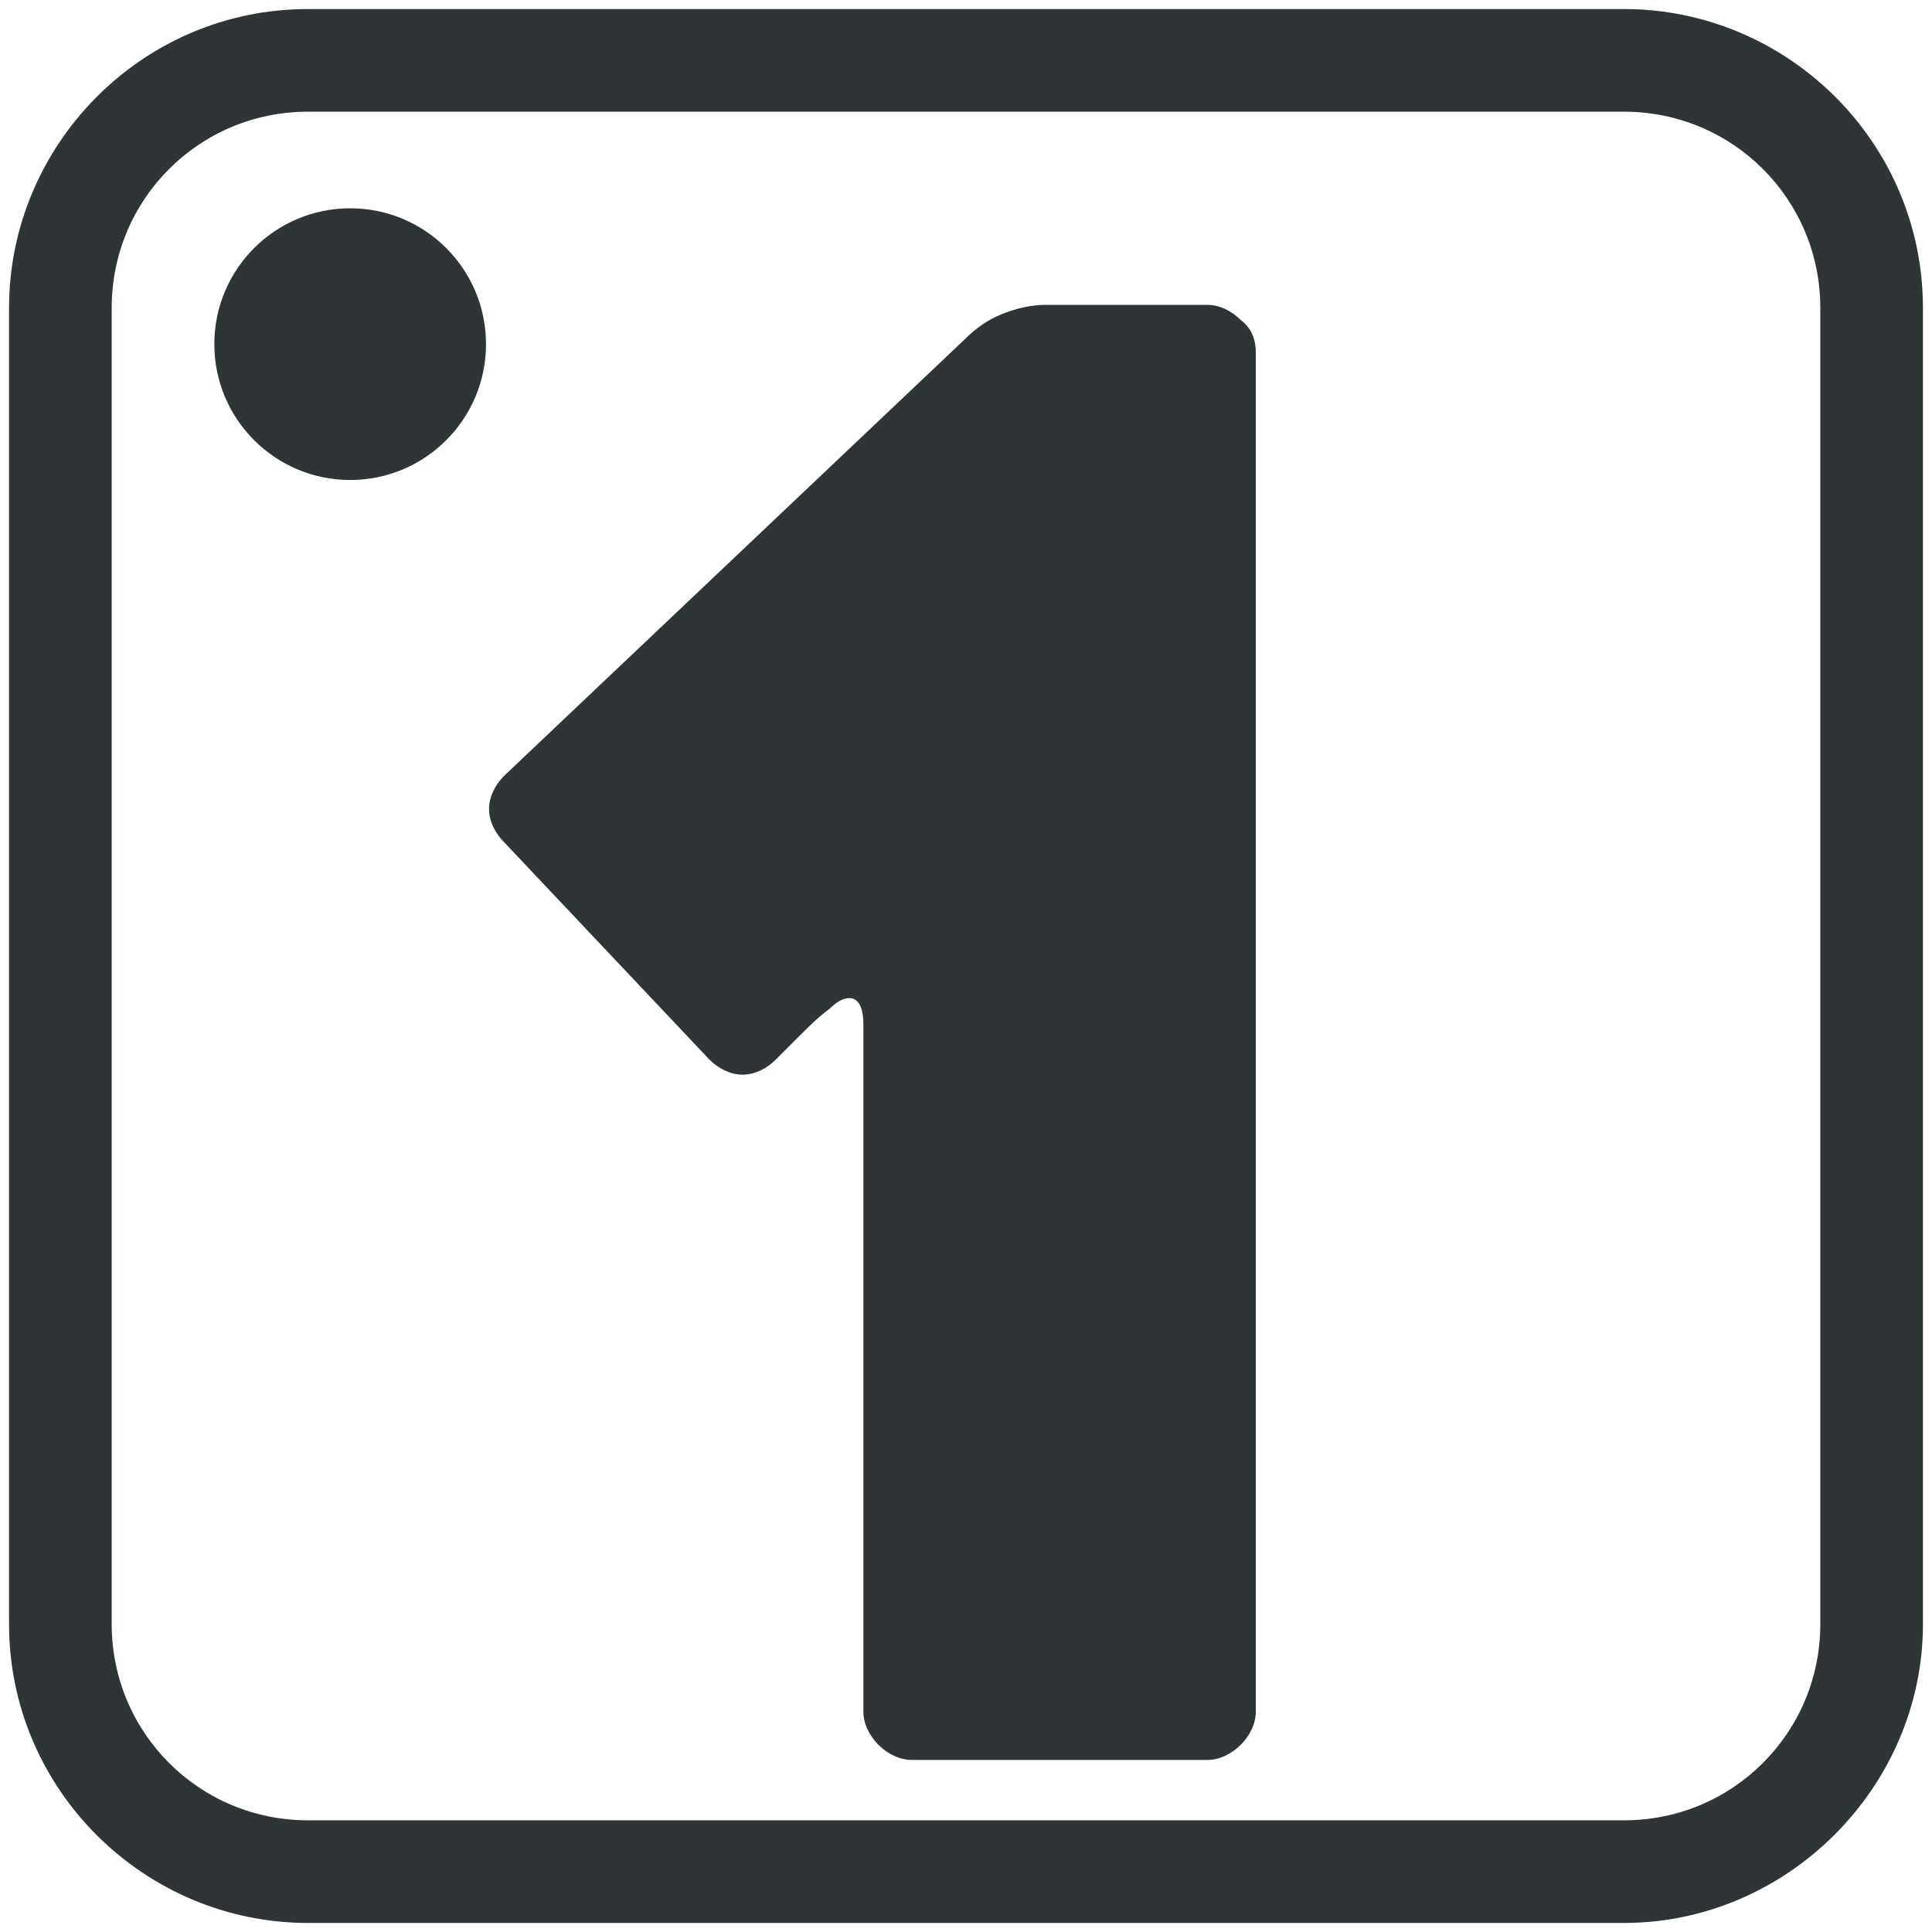
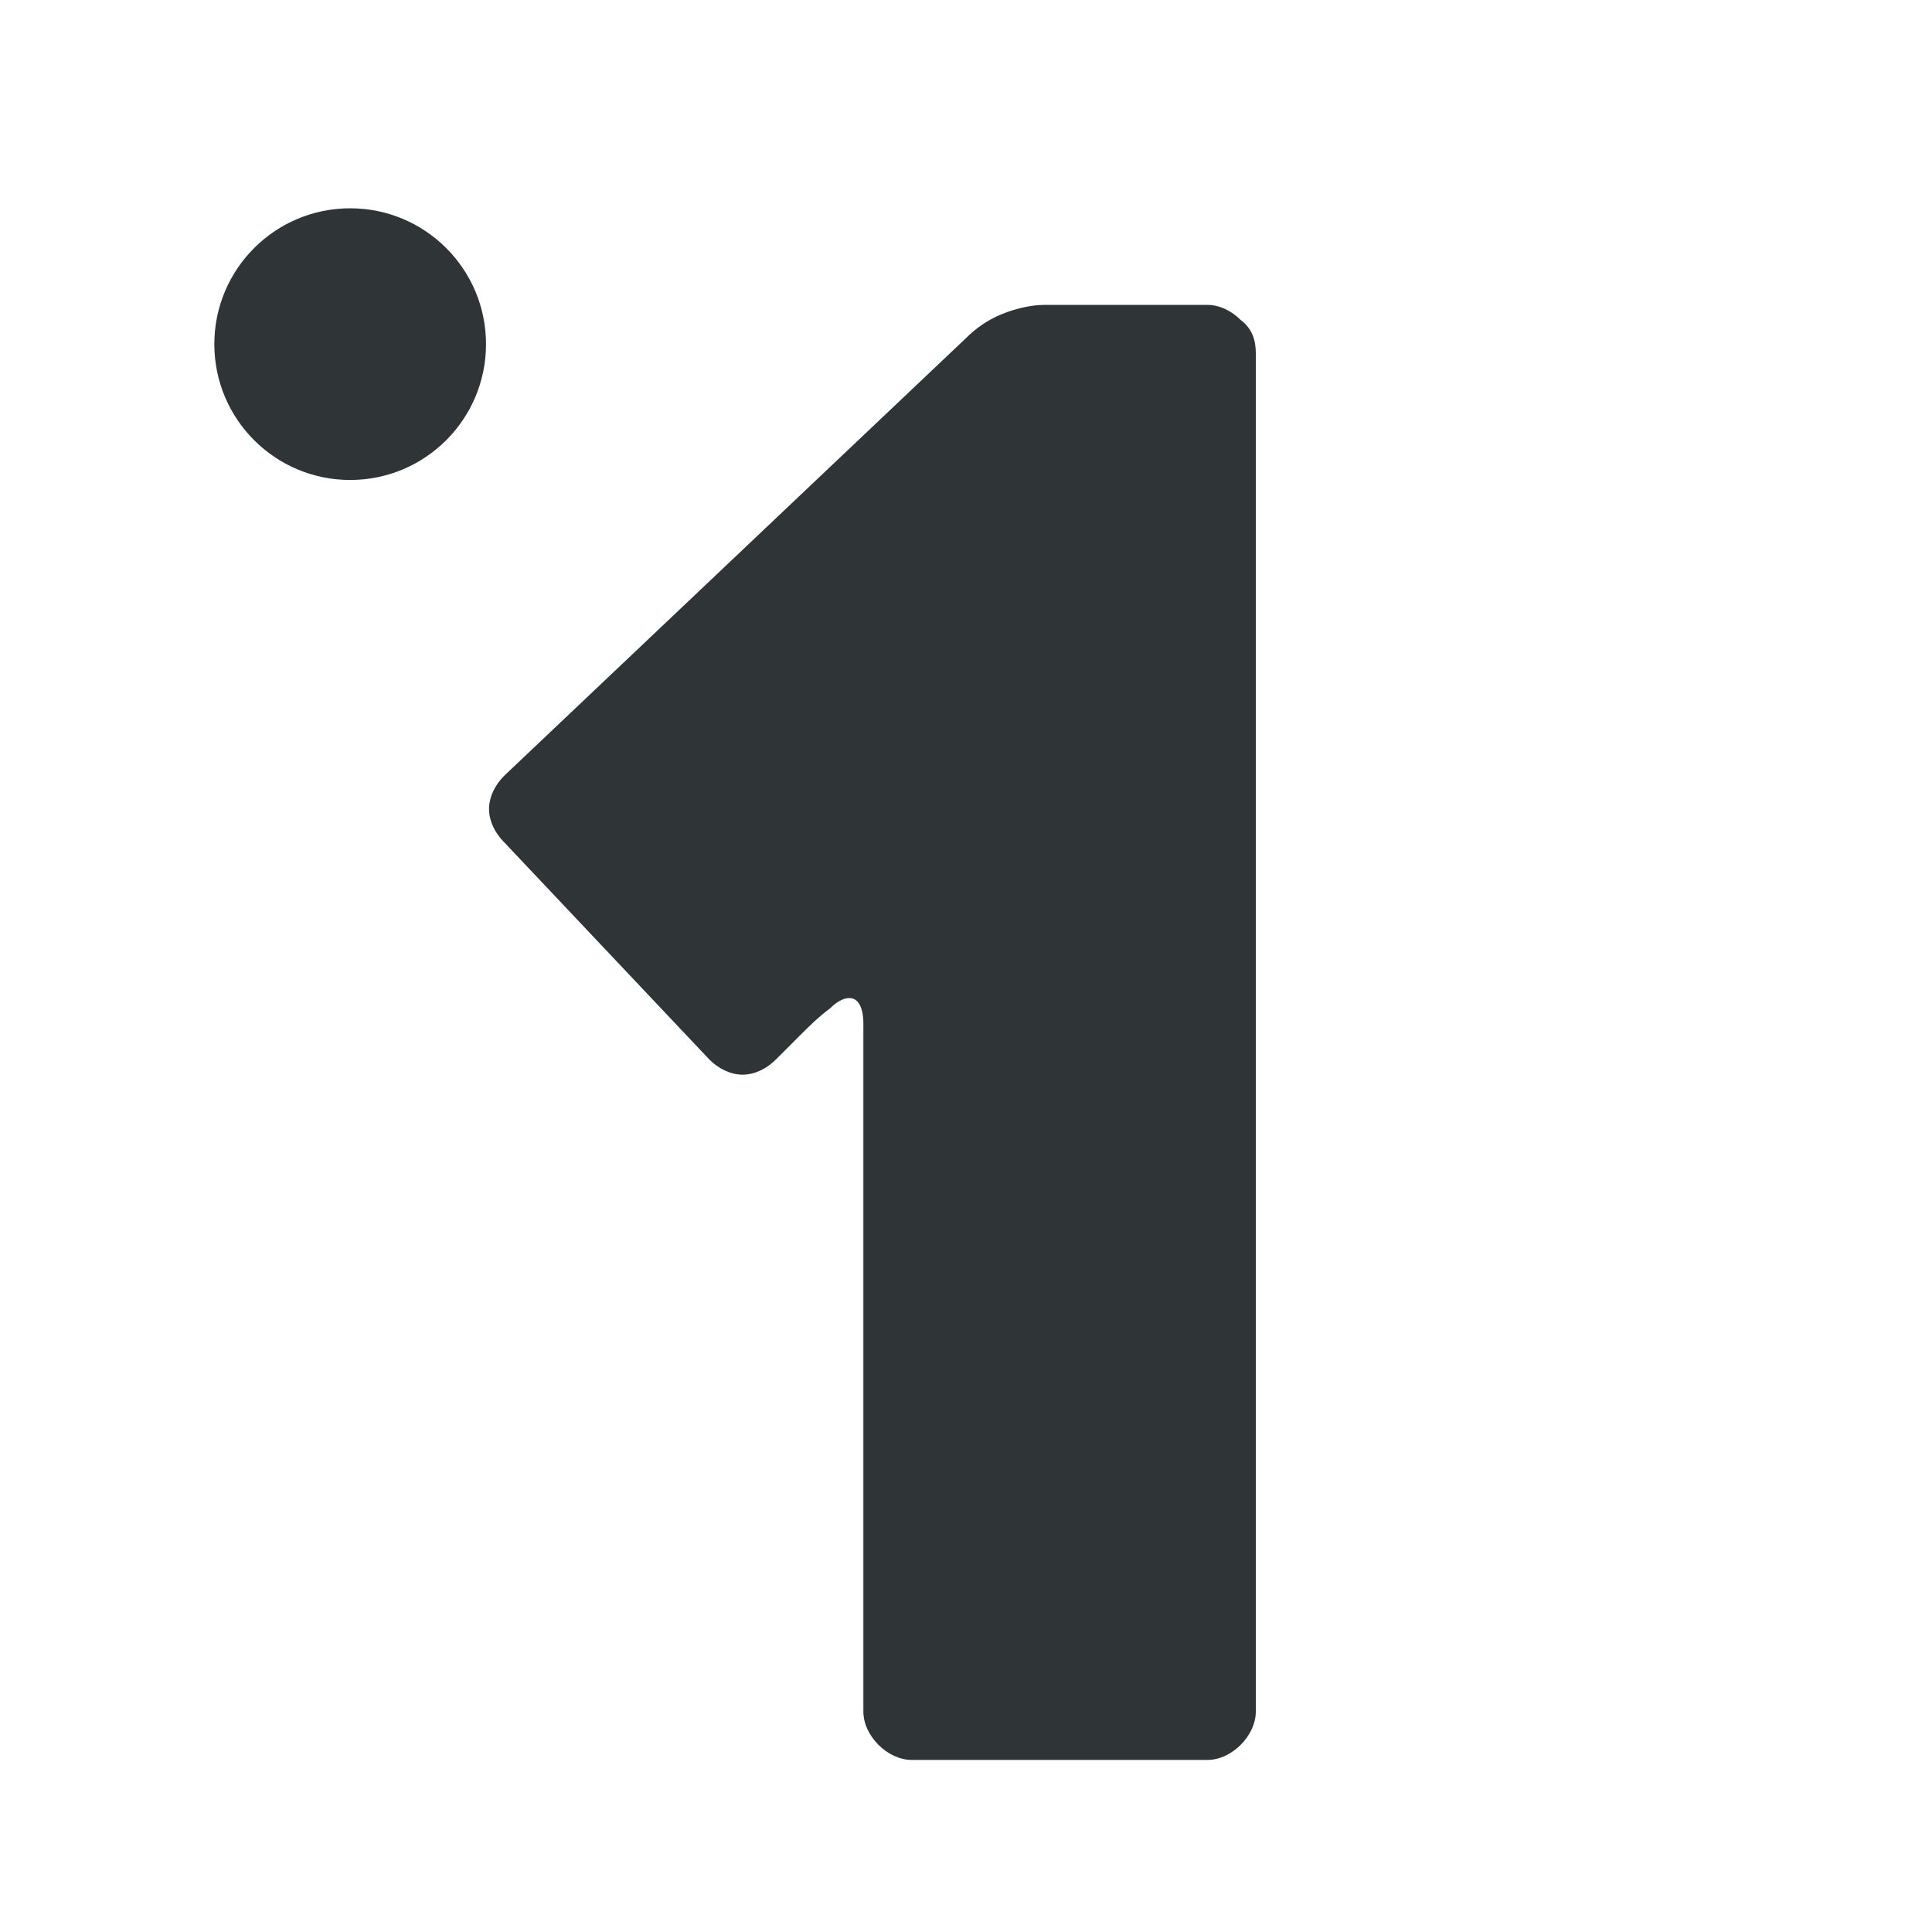
<svg xmlns="http://www.w3.org/2000/svg" version="1.1" id="katman_1" x="0px" y="0px" viewBox="0 0 64 64" style="enable-background:new 0 0 64 64;" xml:space="preserve">
-   <style type="text/css">
+   <defs id="defs15" />
+   <style type="text/css" id="style2">
	.st0{fill:#2F3536;}
</style>
-   <circle class="st0" cx="11.6" cy="11.4" r="4.5" />
-   <g>
-     <path class="st0" d="M53.8,63.7H10.2c-5.4,0-9.9-4.4-9.9-9.9V10.2c0-5.4,4.4-9.9,9.9-9.9h43.6c5.4,0,9.9,4.4,9.9,9.9v43.6   C63.7,59.2,59.2,63.7,53.8,63.7z M10.2,3.7c-3.6,0-6.5,2.9-6.5,6.5v43.6c0,3.6,2.9,6.5,6.5,6.5h43.6c3.6,0,6.5-2.9,6.5-6.5V10.2   c0-3.6-2.9-6.5-6.5-6.5H10.2z" />
-   </g>
-   <path class="st0" d="M41.6,11.7v45c0,0.4-0.2,0.8-0.5,1.1s-0.7,0.5-1.1,0.5h-9.8c-0.4,0-0.8-0.2-1.1-0.5c-0.3-0.3-0.5-0.7-0.5-1.1  V33.9c0-0.4-0.1-0.7-0.3-0.8c-0.2-0.1-0.5,0-0.8,0.3c-0.4,0.3-0.7,0.6-1,0.9c-0.3,0.3-0.6,0.6-0.8,0.8c-0.3,0.3-0.7,0.5-1.1,0.5  s-0.8-0.2-1.1-0.5l-6.8-7.2c-0.3-0.3-0.5-0.7-0.5-1.1s0.2-0.8,0.5-1.1L32,11.2c0.3-0.3,0.7-0.6,1.2-0.8s1-0.3,1.4-0.3H40  c0.4,0,0.8,0.2,1.1,0.5C41.5,10.9,41.6,11.3,41.6,11.7z" />
+   <circle class="st0" cx="11.6" cy="11.4" r="4.5" id="circle4" />
+   <path class="st0" d="M41.6,11.7v45c0,0.4-0.2,0.8-0.5,1.1s-0.7,0.5-1.1,0.5h-9.8c-0.4,0-0.8-0.2-1.1-0.5c-0.3-0.3-0.5-0.7-0.5-1.1  V33.9c0-0.4-0.1-0.7-0.3-0.8c-0.2-0.1-0.5,0-0.8,0.3c-0.4,0.3-0.7,0.6-1,0.9c-0.3,0.3-0.6,0.6-0.8,0.8c-0.3,0.3-0.7,0.5-1.1,0.5  s-0.8-0.2-1.1-0.5l-6.8-7.2c-0.3-0.3-0.5-0.7-0.5-1.1s0.2-0.8,0.5-1.1L32,11.2c0.3-0.3,0.7-0.6,1.2-0.8s1-0.3,1.4-0.3H40  c0.4,0,0.8,0.2,1.1,0.5C41.5,10.9,41.6,11.3,41.6,11.7z" id="path10" />
</svg>
